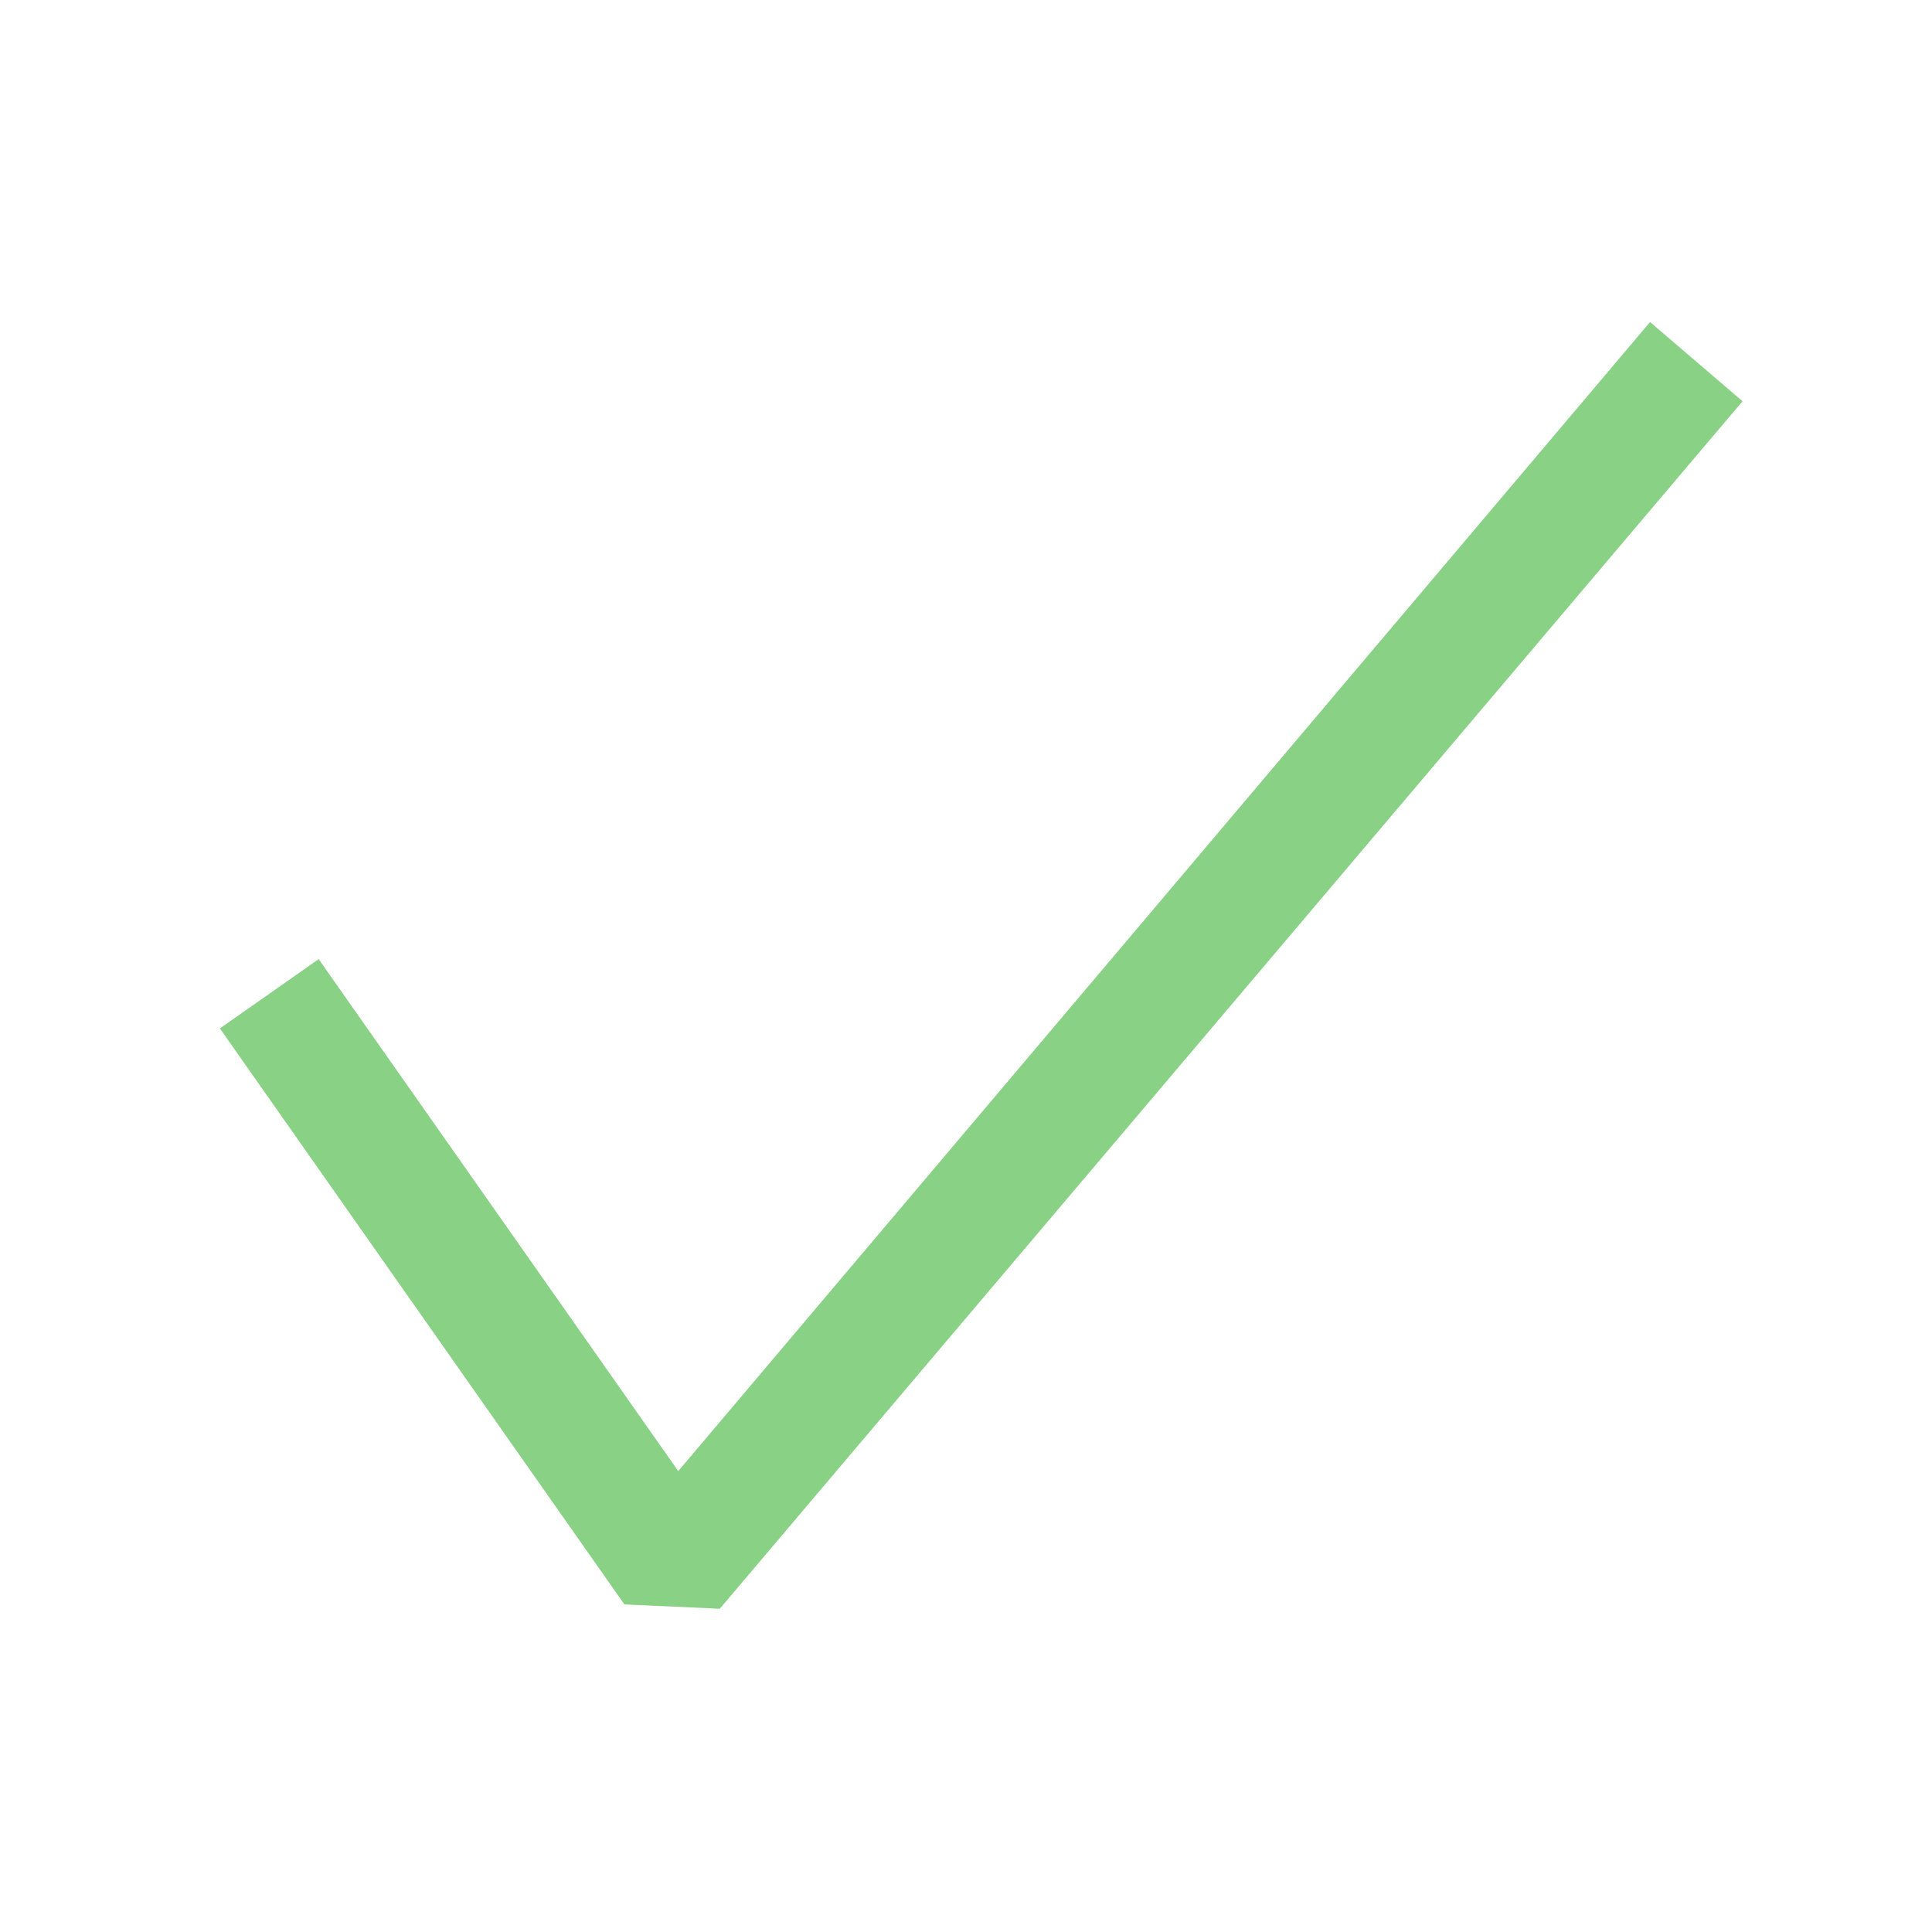
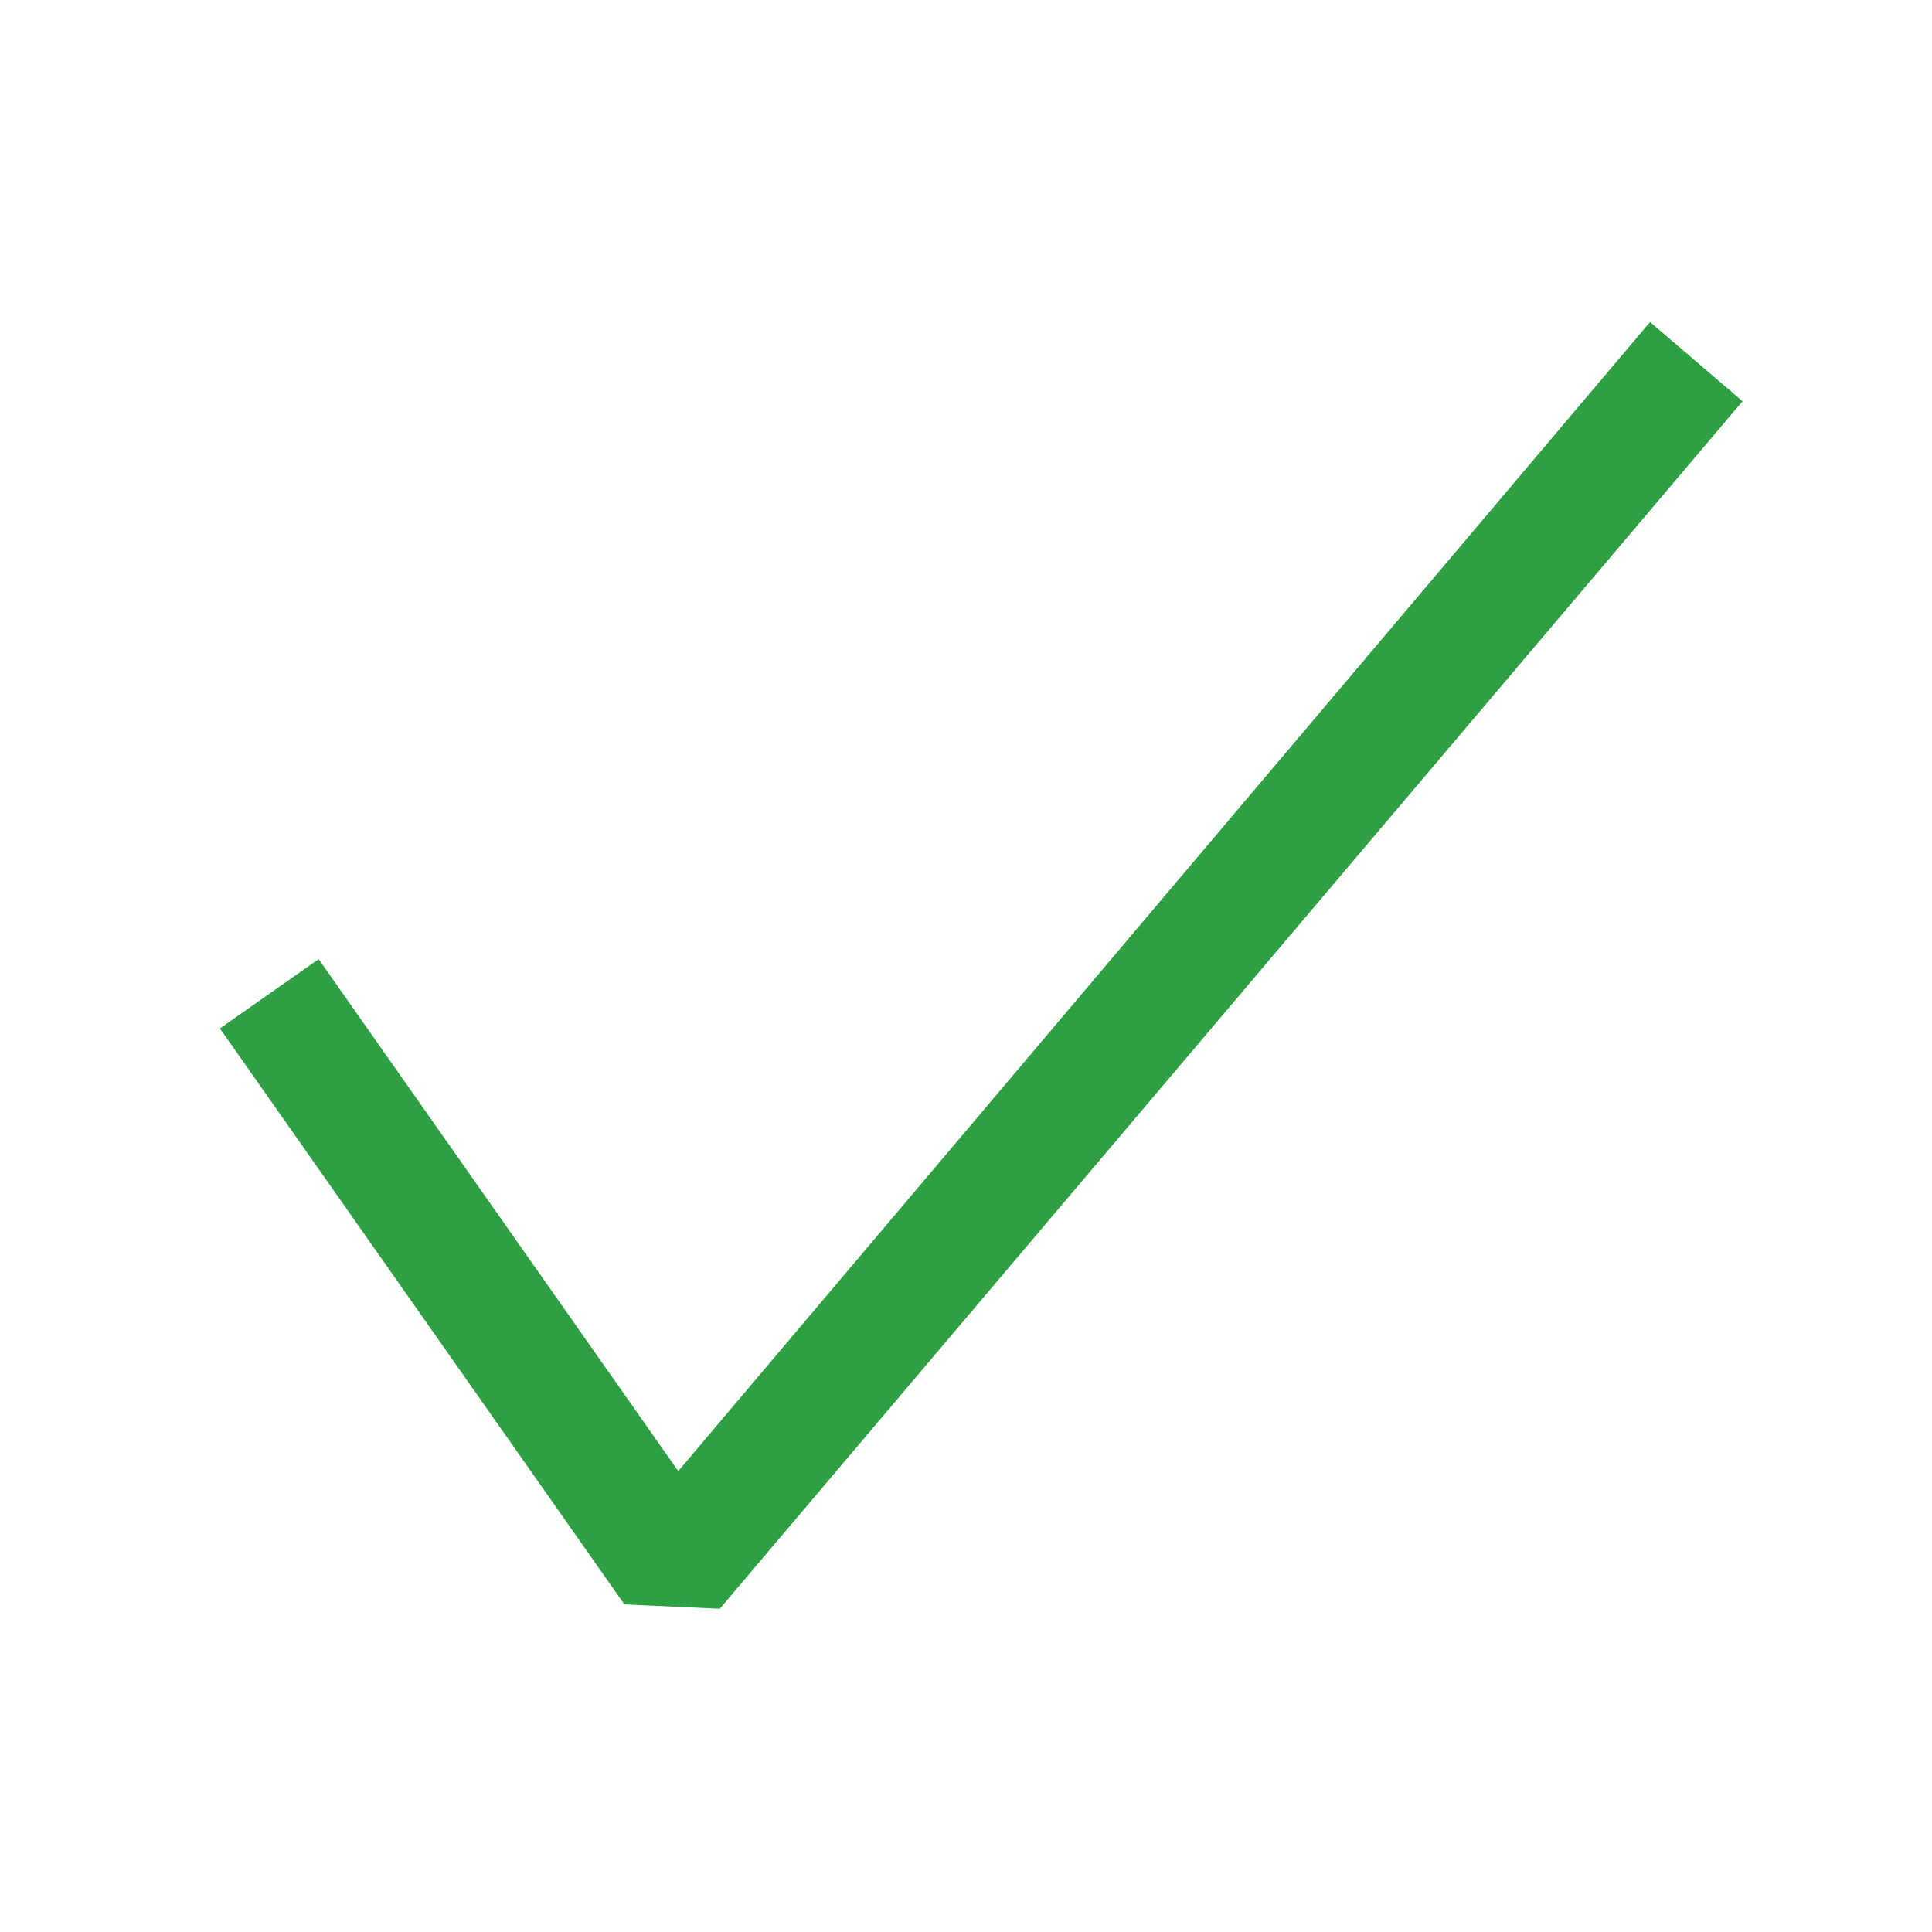
- <svg xmlns="http://www.w3.org/2000/svg" width="16" height="16" viewBox="0 0 16 16" fill="#89D185">
+ <svg xmlns="http://www.w3.org/2000/svg" width="16" height="16" viewBox="0 0 16 16" fill="#2ea043">
  <path fill-rule="evenodd" clip-rule="evenodd" d="M14.431 3.323l-8.47 10-.79-.036-3.35-4.77.818-.574 2.978 4.24 8.048-9.516.766.656z" />
</svg>
